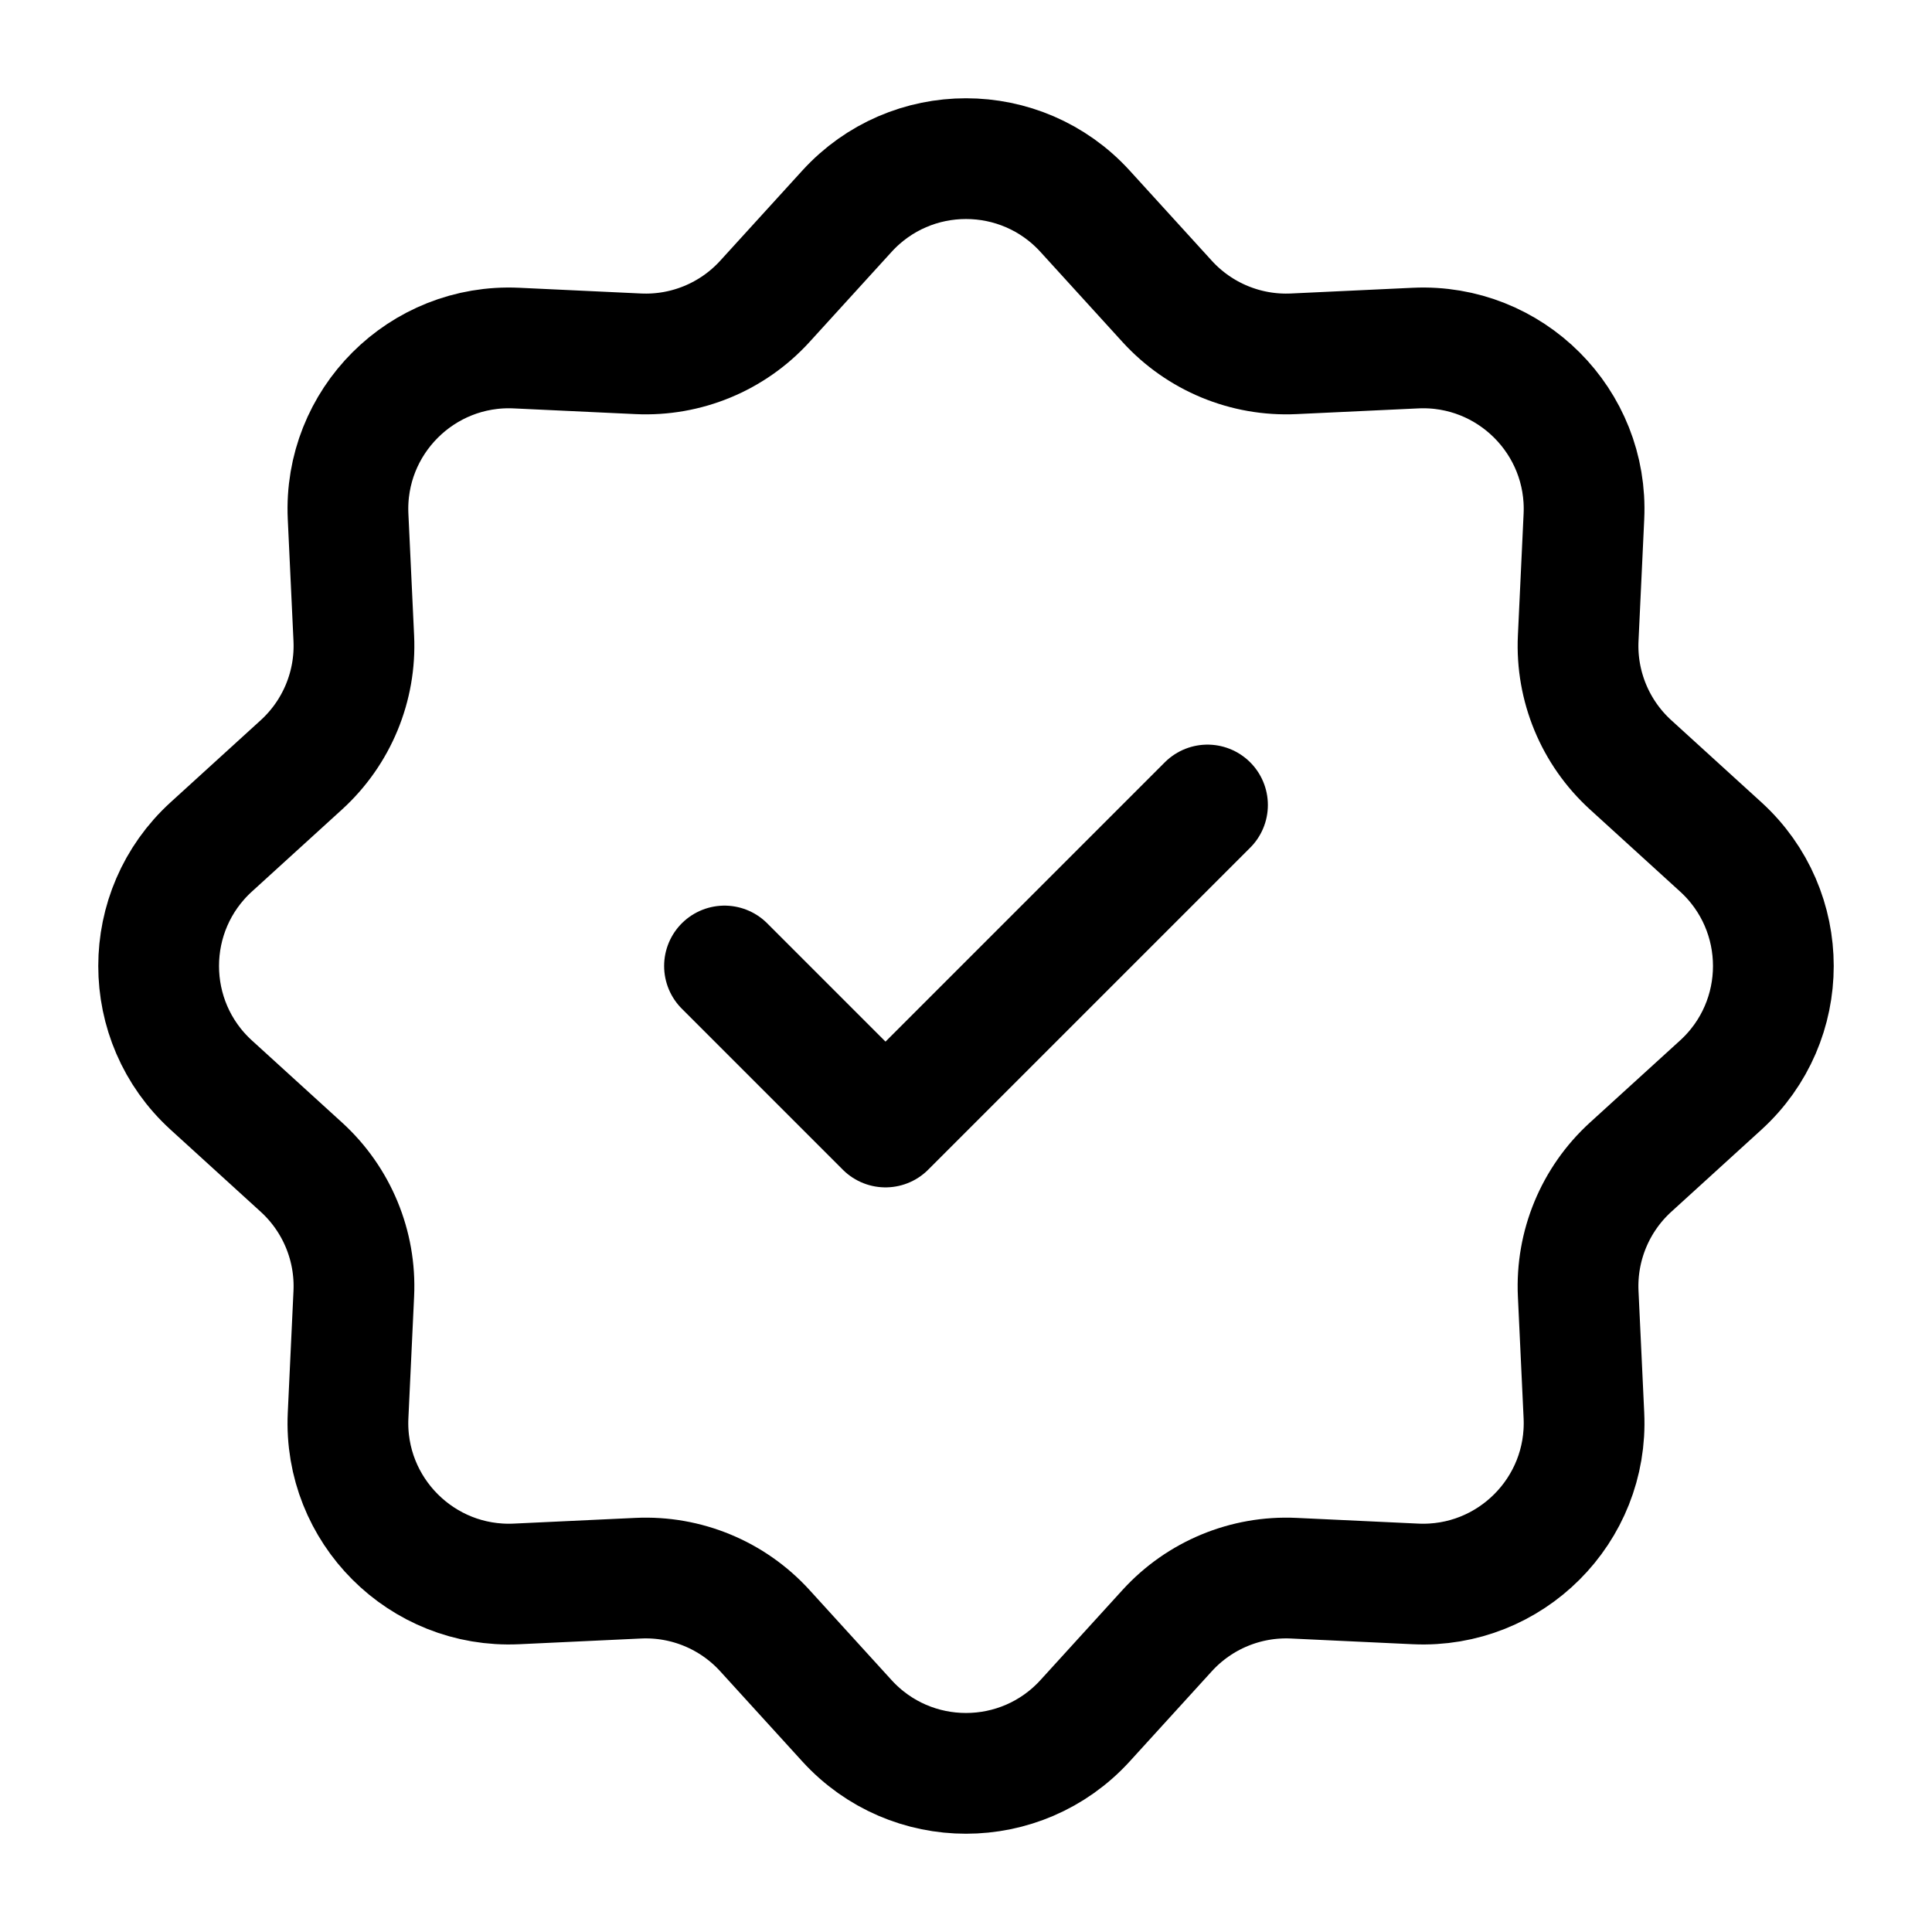
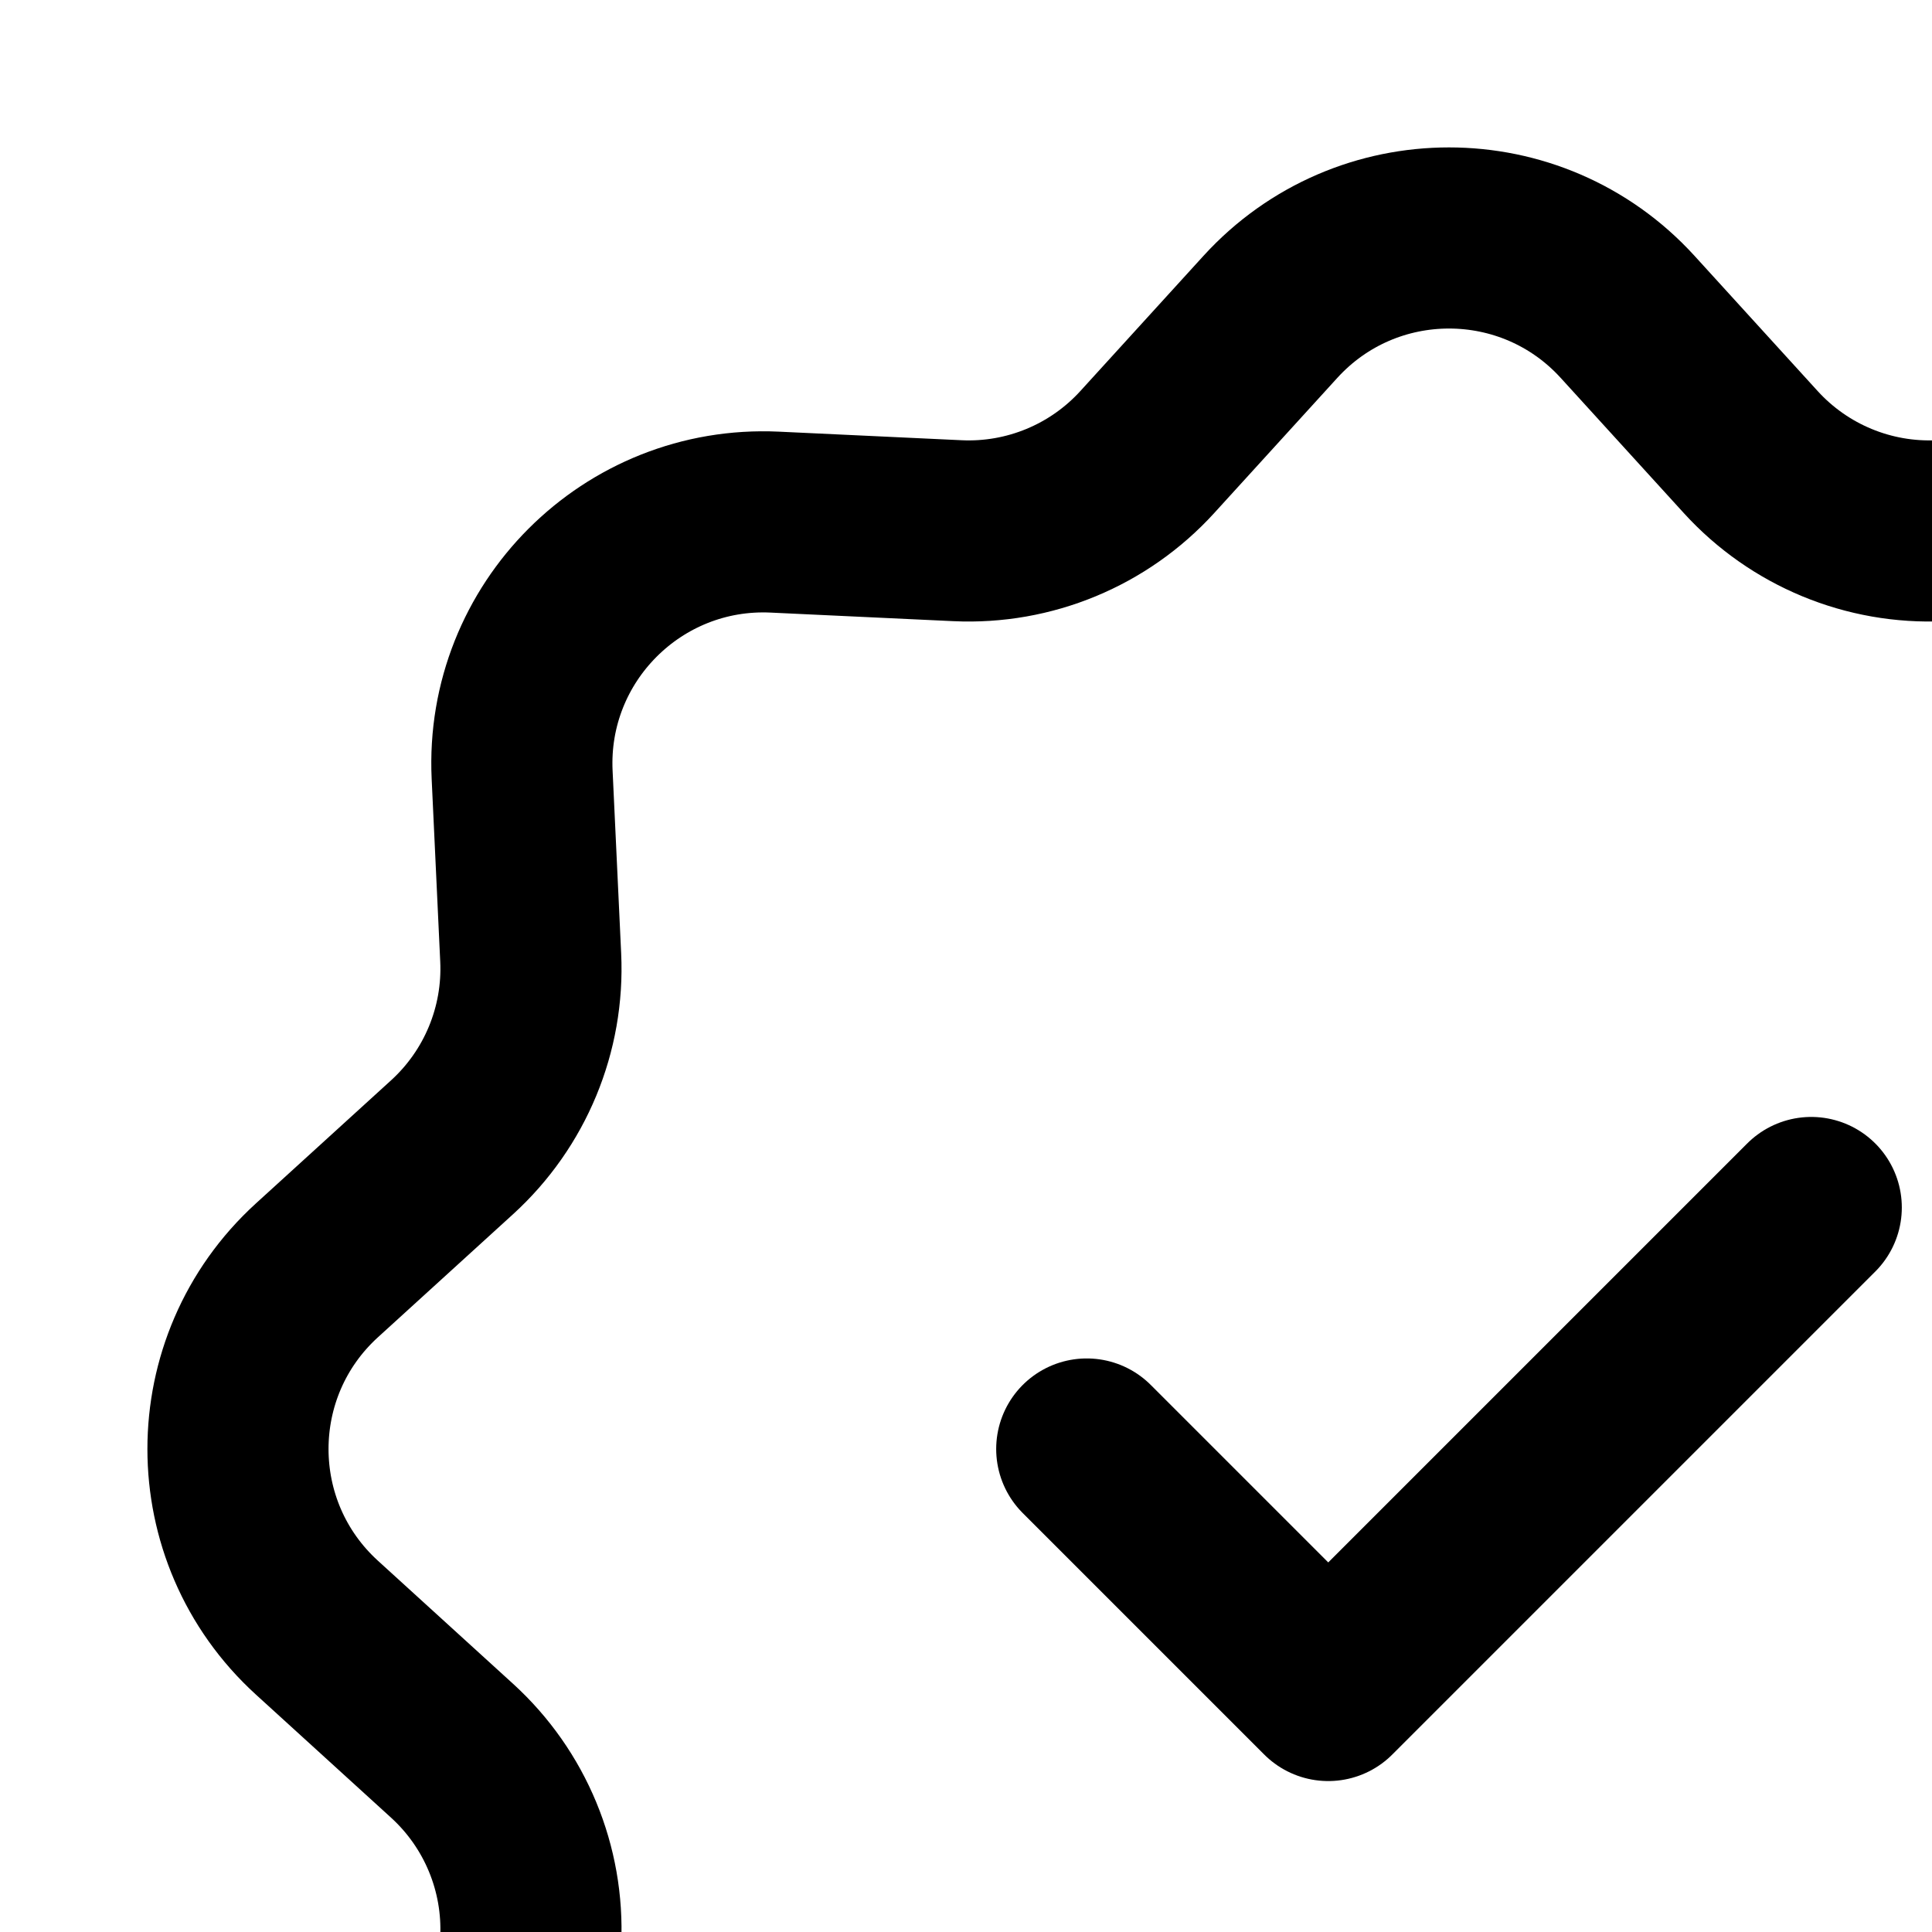
- <svg xmlns="http://www.w3.org/2000/svg" width="24" height="24" stroke-width="1.5" viewBox="0 0 24 24" fill="none">
+ <svg xmlns="http://www.w3.org/2000/svg" width="16" height="16" stroke-width="1.5" viewBox="0 0 16 16" fill="none">
  <path d="M10.521 2.624C11.315 1.753 12.685 1.753 13.479 2.624L14.499 3.744C14.9 4.184 15.476 4.423 16.071 4.395L17.584 4.324C18.761 4.269 19.731 5.239 19.676 6.416L19.605 7.929C19.577 8.524 19.816 9.1 20.256 9.501L21.376 10.521C22.247 11.315 22.247 12.685 21.376 13.479L20.256 14.499C19.816 14.9 19.577 15.476 19.605 16.071L19.676 17.584C19.731 18.761 18.761 19.731 17.584 19.676L16.071 19.605C15.476 19.577 14.9 19.816 14.499 20.256L13.479 21.376C12.685 22.247 11.315 22.247 10.521 21.376L9.501 20.256C9.1 19.816 8.524 19.577 7.929 19.605L6.416 19.676C5.239 19.731 4.269 18.761 4.324 17.584L4.395 16.071C4.423 15.476 4.184 14.9 3.744 14.499L2.624 13.479C1.753 12.685 1.753 11.315 2.624 10.521L3.744 9.501C4.184 9.1 4.423 8.524 4.395 7.929L4.324 6.416C4.269 5.239 5.239 4.269 6.416 4.324L7.929 4.395C8.524 4.423 9.1 4.184 9.501 3.744L10.521 2.624Z" stroke="currentColor" stroke-width="1.5" />
  <path d="M9 12L11 14L15 10" stroke="currentColor" stroke-linecap="round" stroke-linejoin="round" />
</svg>
